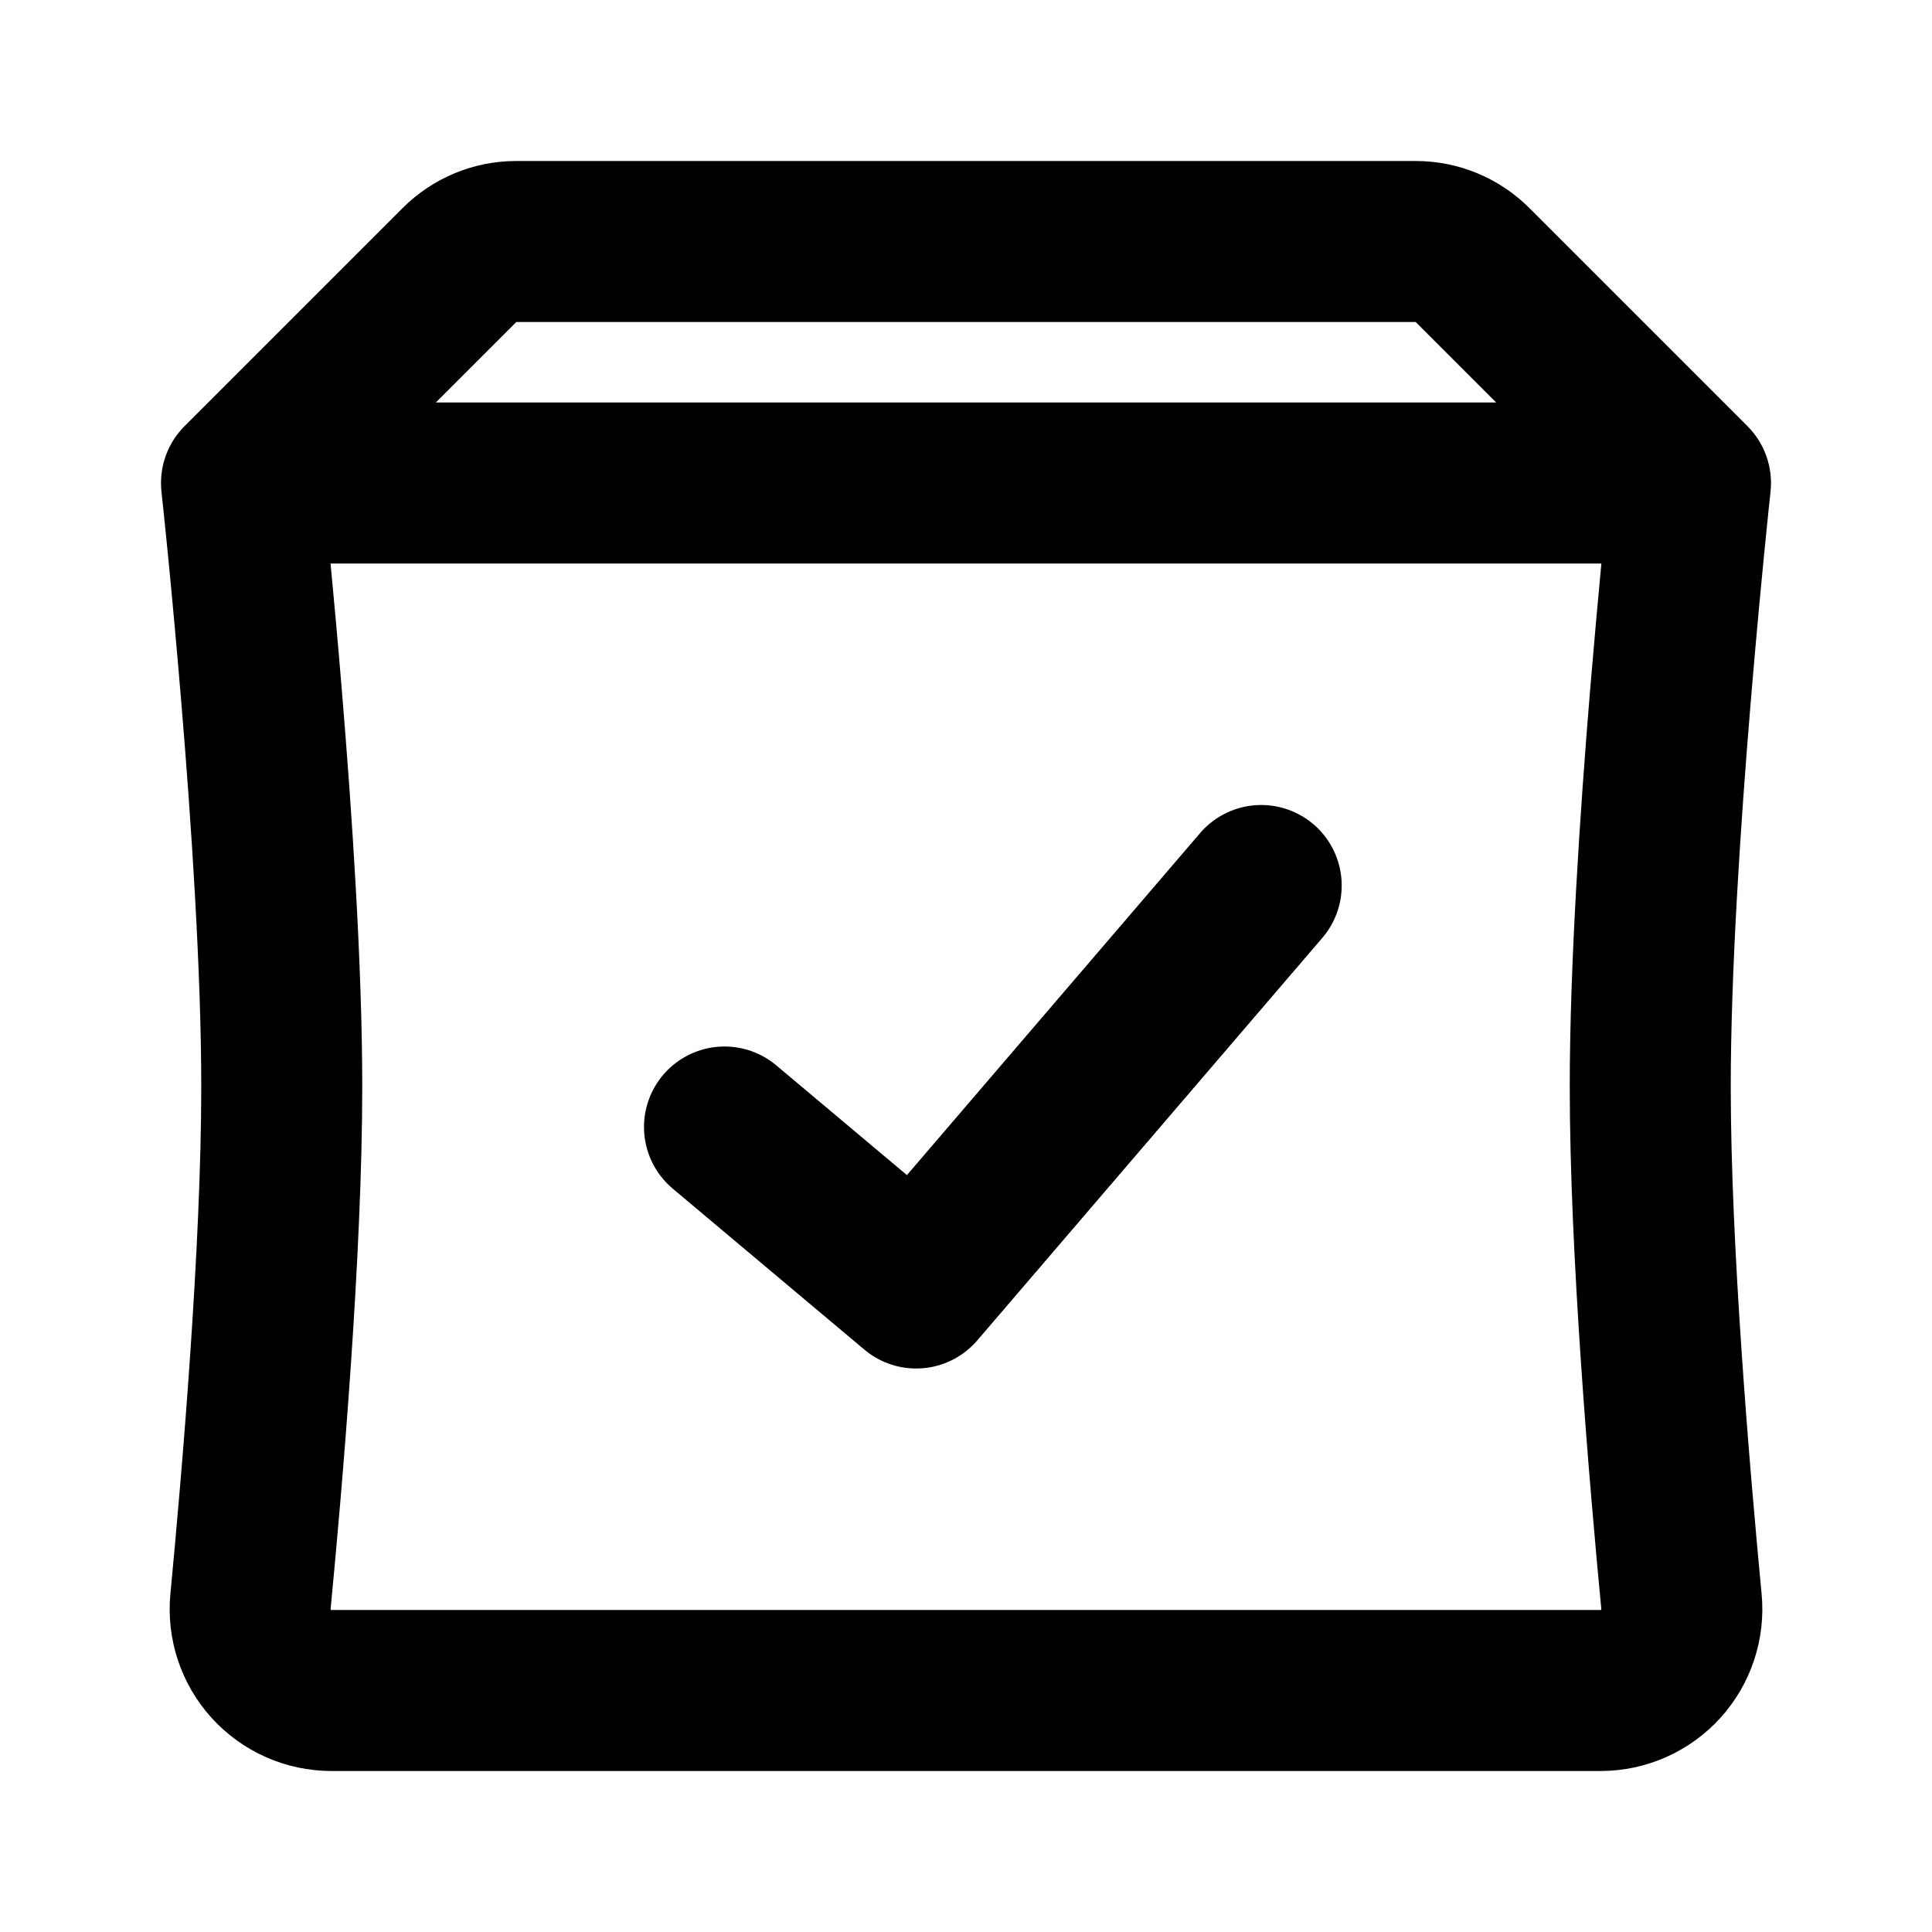
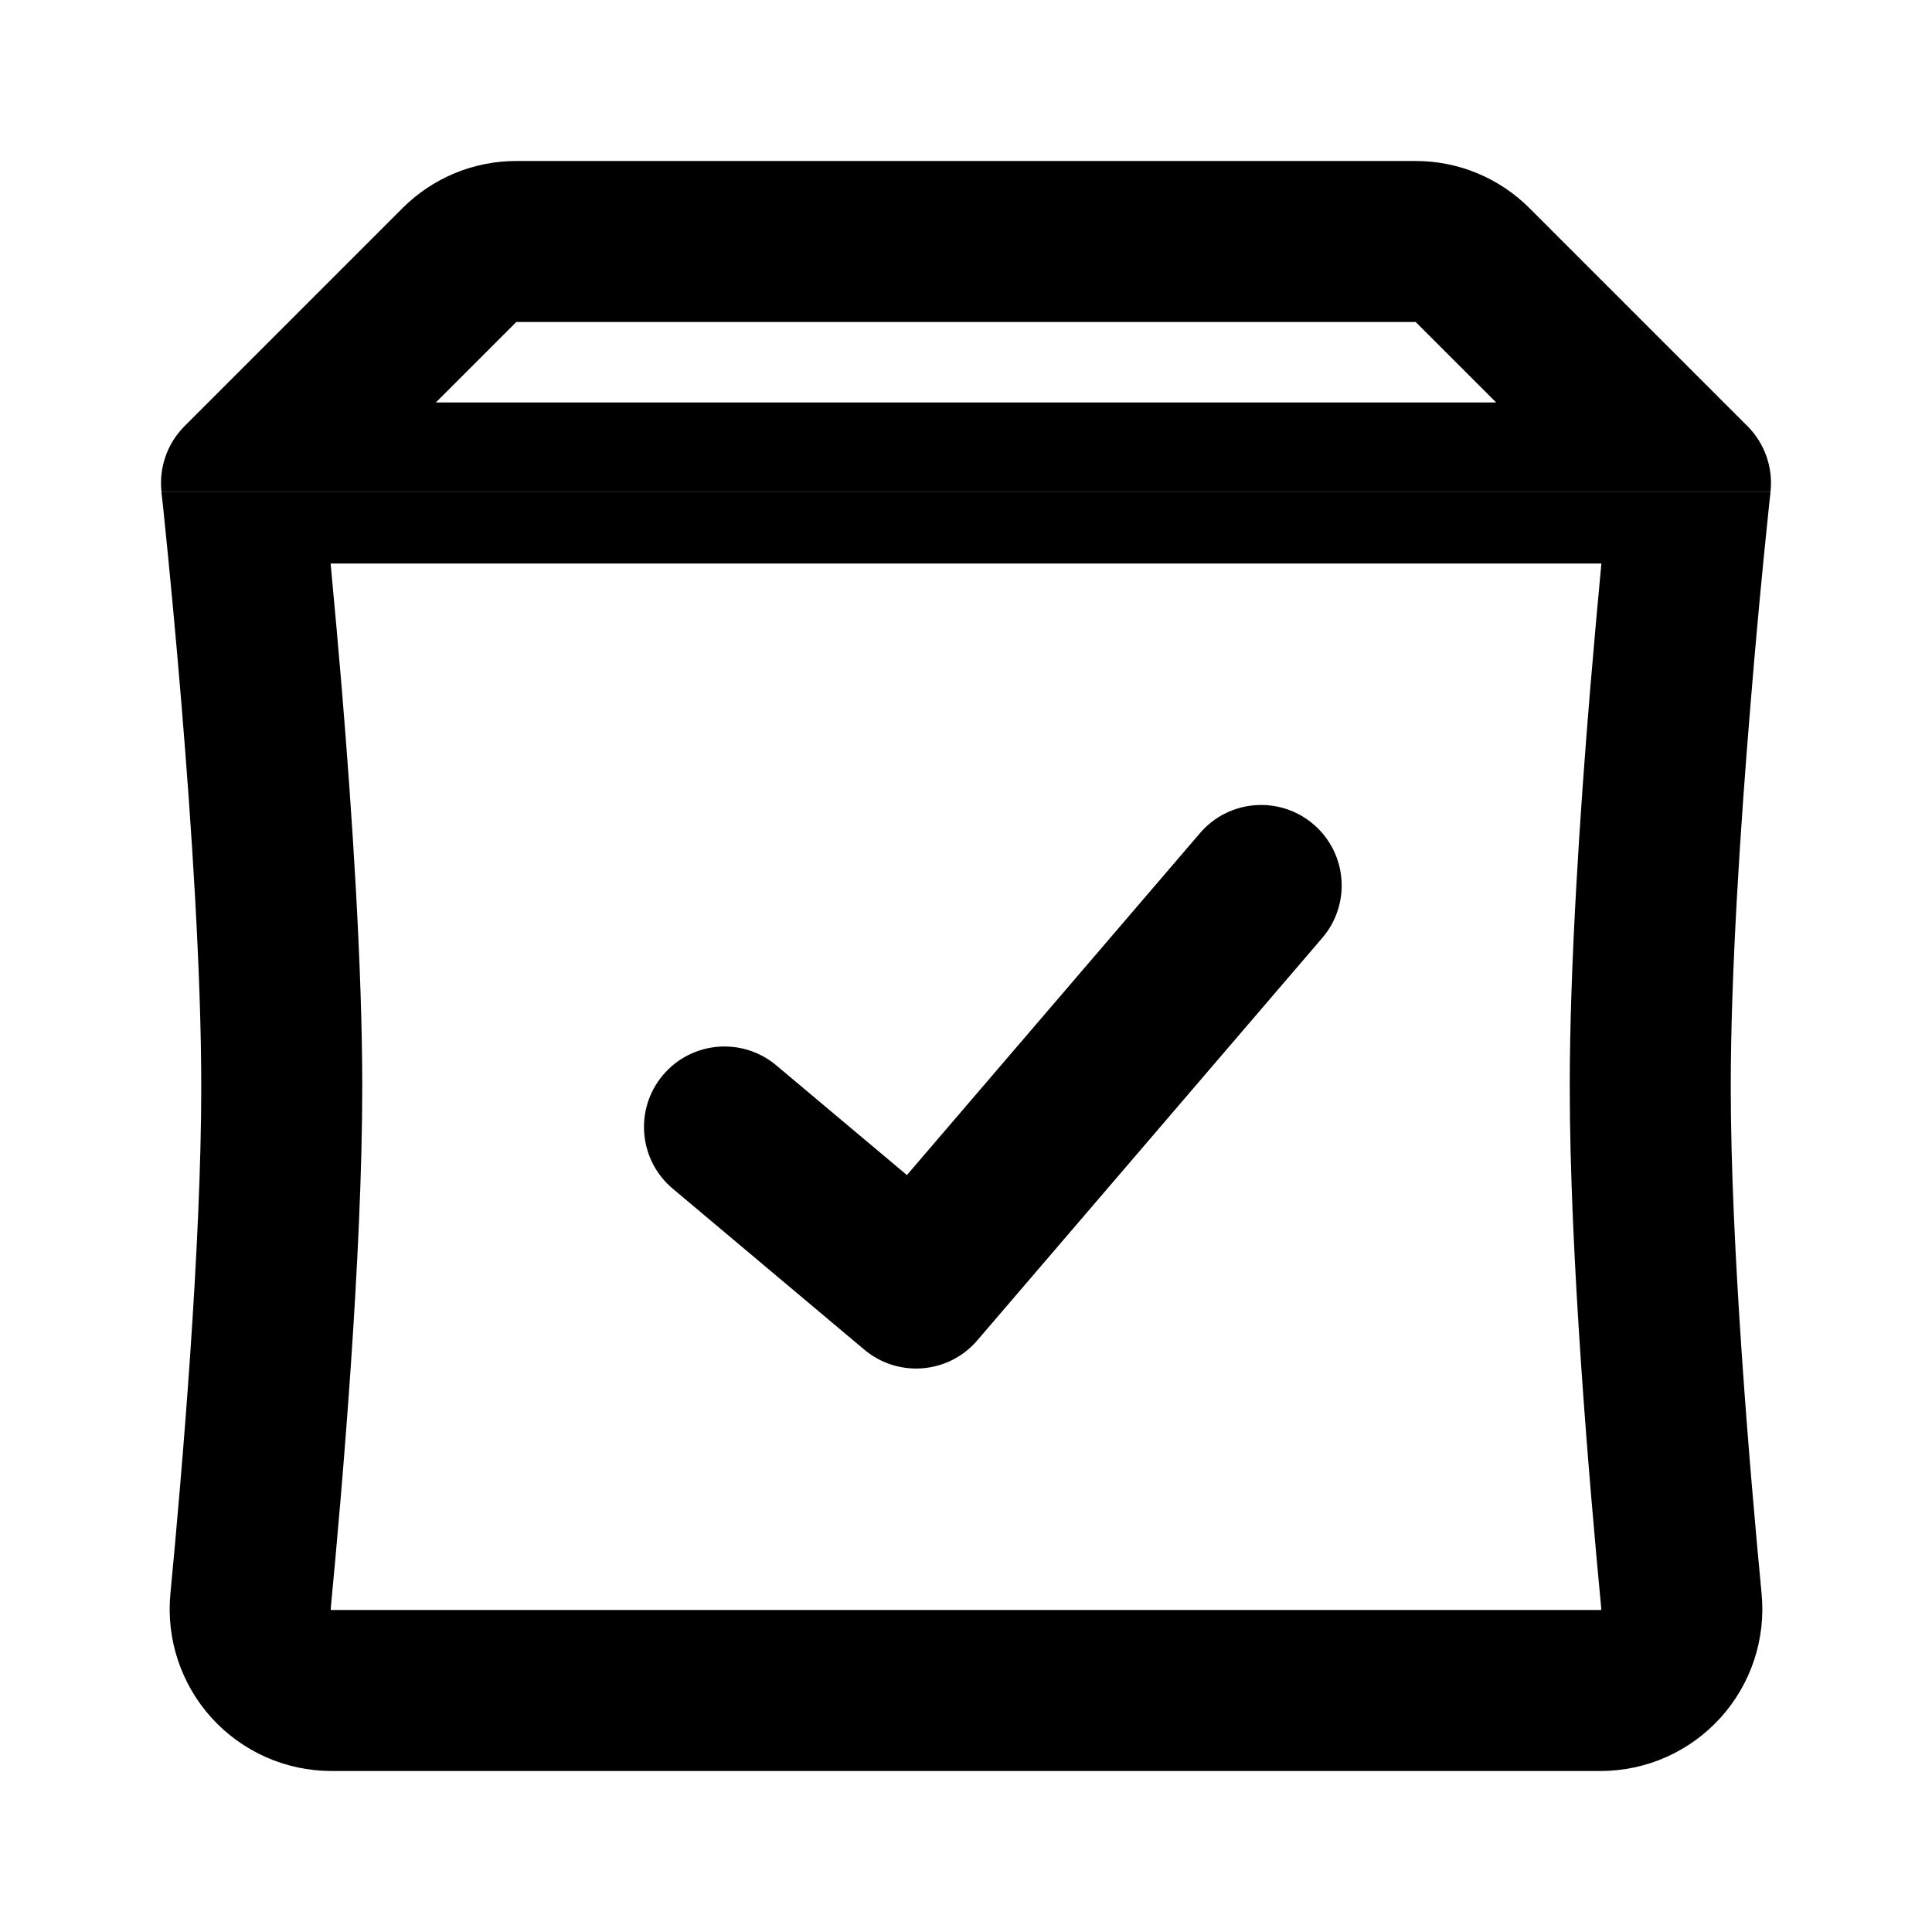
<svg xmlns="http://www.w3.org/2000/svg" width="24" height="24" fill="none" viewBox="0 0 24 24">
-   <path fill="currentColor" fill-rule="evenodd" d="M6.414 4l-1 1h13.172l-1-1H6.414zm15.58 2.109a1 1 0 00-.287-.816L19 2.586A1.996 1.996 0 0017.588 2H6.412C5.88 2 5.374 2.212 5 2.586L2.293 5.293a1 1 0 00-.287.816m0 0v.003l.001.009.004.038.016.147.056.552c.046.47.108 1.128.17 1.876.125 1.504.247 3.345.247 4.766 0 1.978-.236 4.757-.383 6.296A2.01 2.01 0 004.115 22h15.77a2.01 2.01 0 001.998-2.204c-.147-1.54-.383-4.318-.383-6.296 0-1.421.122-3.262.247-4.766a121.848 121.848 0 01.226-2.428l.016-.147.004-.038v-.01l.001-.002M4.106 7c.042.435.091.974.14 1.57.126 1.513.254 3.422.254 4.93 0 2.085-.245 4.95-.393 6.487a.02.02 0 000 .004v.001a.017.017 0 00.007.008h15.772a.017.017 0 00.006-.006v-.007c-.147-1.537-.392-4.402-.392-6.487 0-1.508.128-3.417.253-4.93.05-.596.099-1.135.14-1.57H4.107z" />
-   <path stroke="currentColor" stroke-linecap="round" stroke-linejoin="round" stroke-width="2" d="M15.667 11l-4.286 5L9 14" />
+   <path fill="currentColor" fill-rule="evenodd" d="M5.414 5l1-1h11.172l1 1H5.414zm16.293.293a1 1 0 01.287.816H2.006a1 1 0 01.287-.816L5 2.586C5.374 2.212 5.88 2 6.412 2h11.176c.532 0 1.038.212 1.412.586l2.707 2.707zm.287.816v.003l-.001.009-.004.038-.016.147a103.622 103.622 0 00-.226 2.428c-.125 1.504-.247 3.345-.247 4.766 0 1.978.236 4.757.383 6.296A2.01 2.01 0 0119.885 22H4.115a2.01 2.01 0 01-1.998-2.204c.147-1.54.383-4.318.383-6.296 0-1.421-.122-3.262-.247-4.766a120.4 120.4 0 00-.226-2.428L2.01 6.16l-.004-.038v-.01l-.001-.002h19.988zM4.247 8.569A156.46 156.46 0 004.107 7h15.786c-.041.435-.09.974-.14 1.57-.125 1.513-.253 3.422-.253 4.93 0 2.085.245 4.95.392 6.487v.007a.017.017 0 01-.006.006H4.114a.017.017 0 01-.006-.008v-.005c.147-1.537.392-4.402.392-6.487 0-1.508-.128-3.417-.253-4.93zm12.179 3.082a1 1 0 00-1.519-1.302l-3.641 4.248-1.623-1.363a1 1 0 00-1.286 1.532l2.38 2a1 1 0 001.403-.115l4.286-5z" />
</svg>
